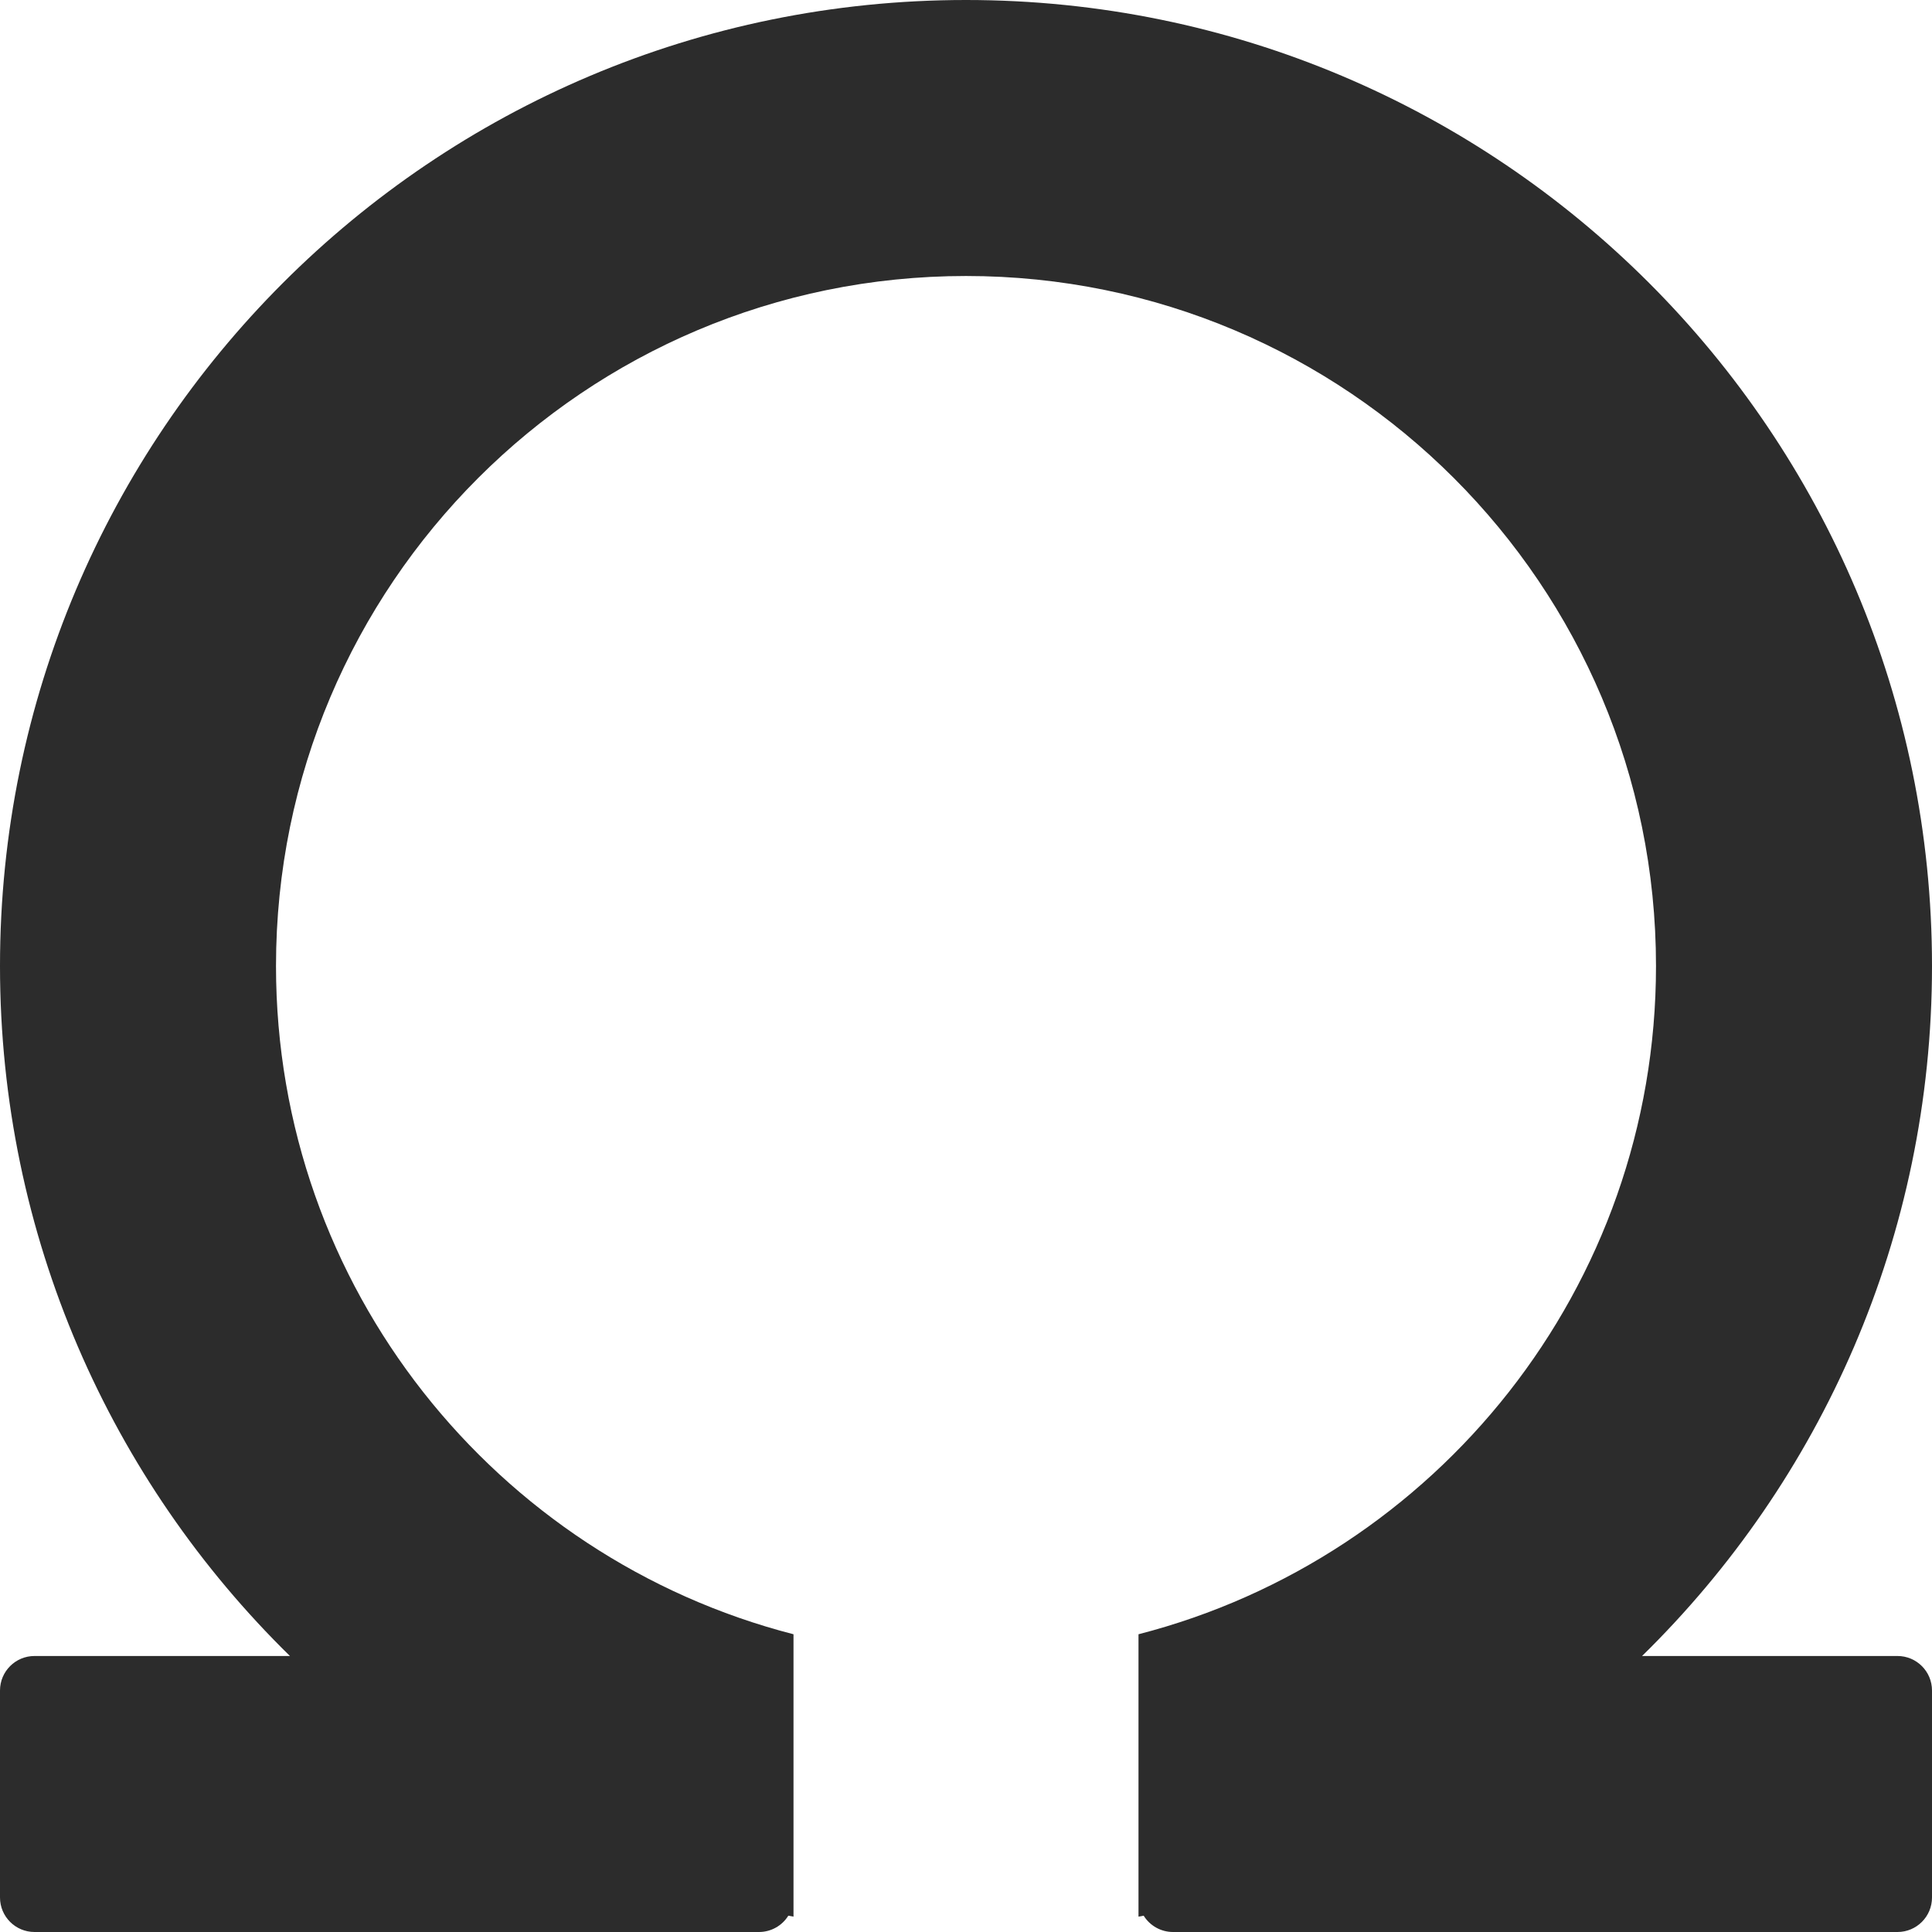
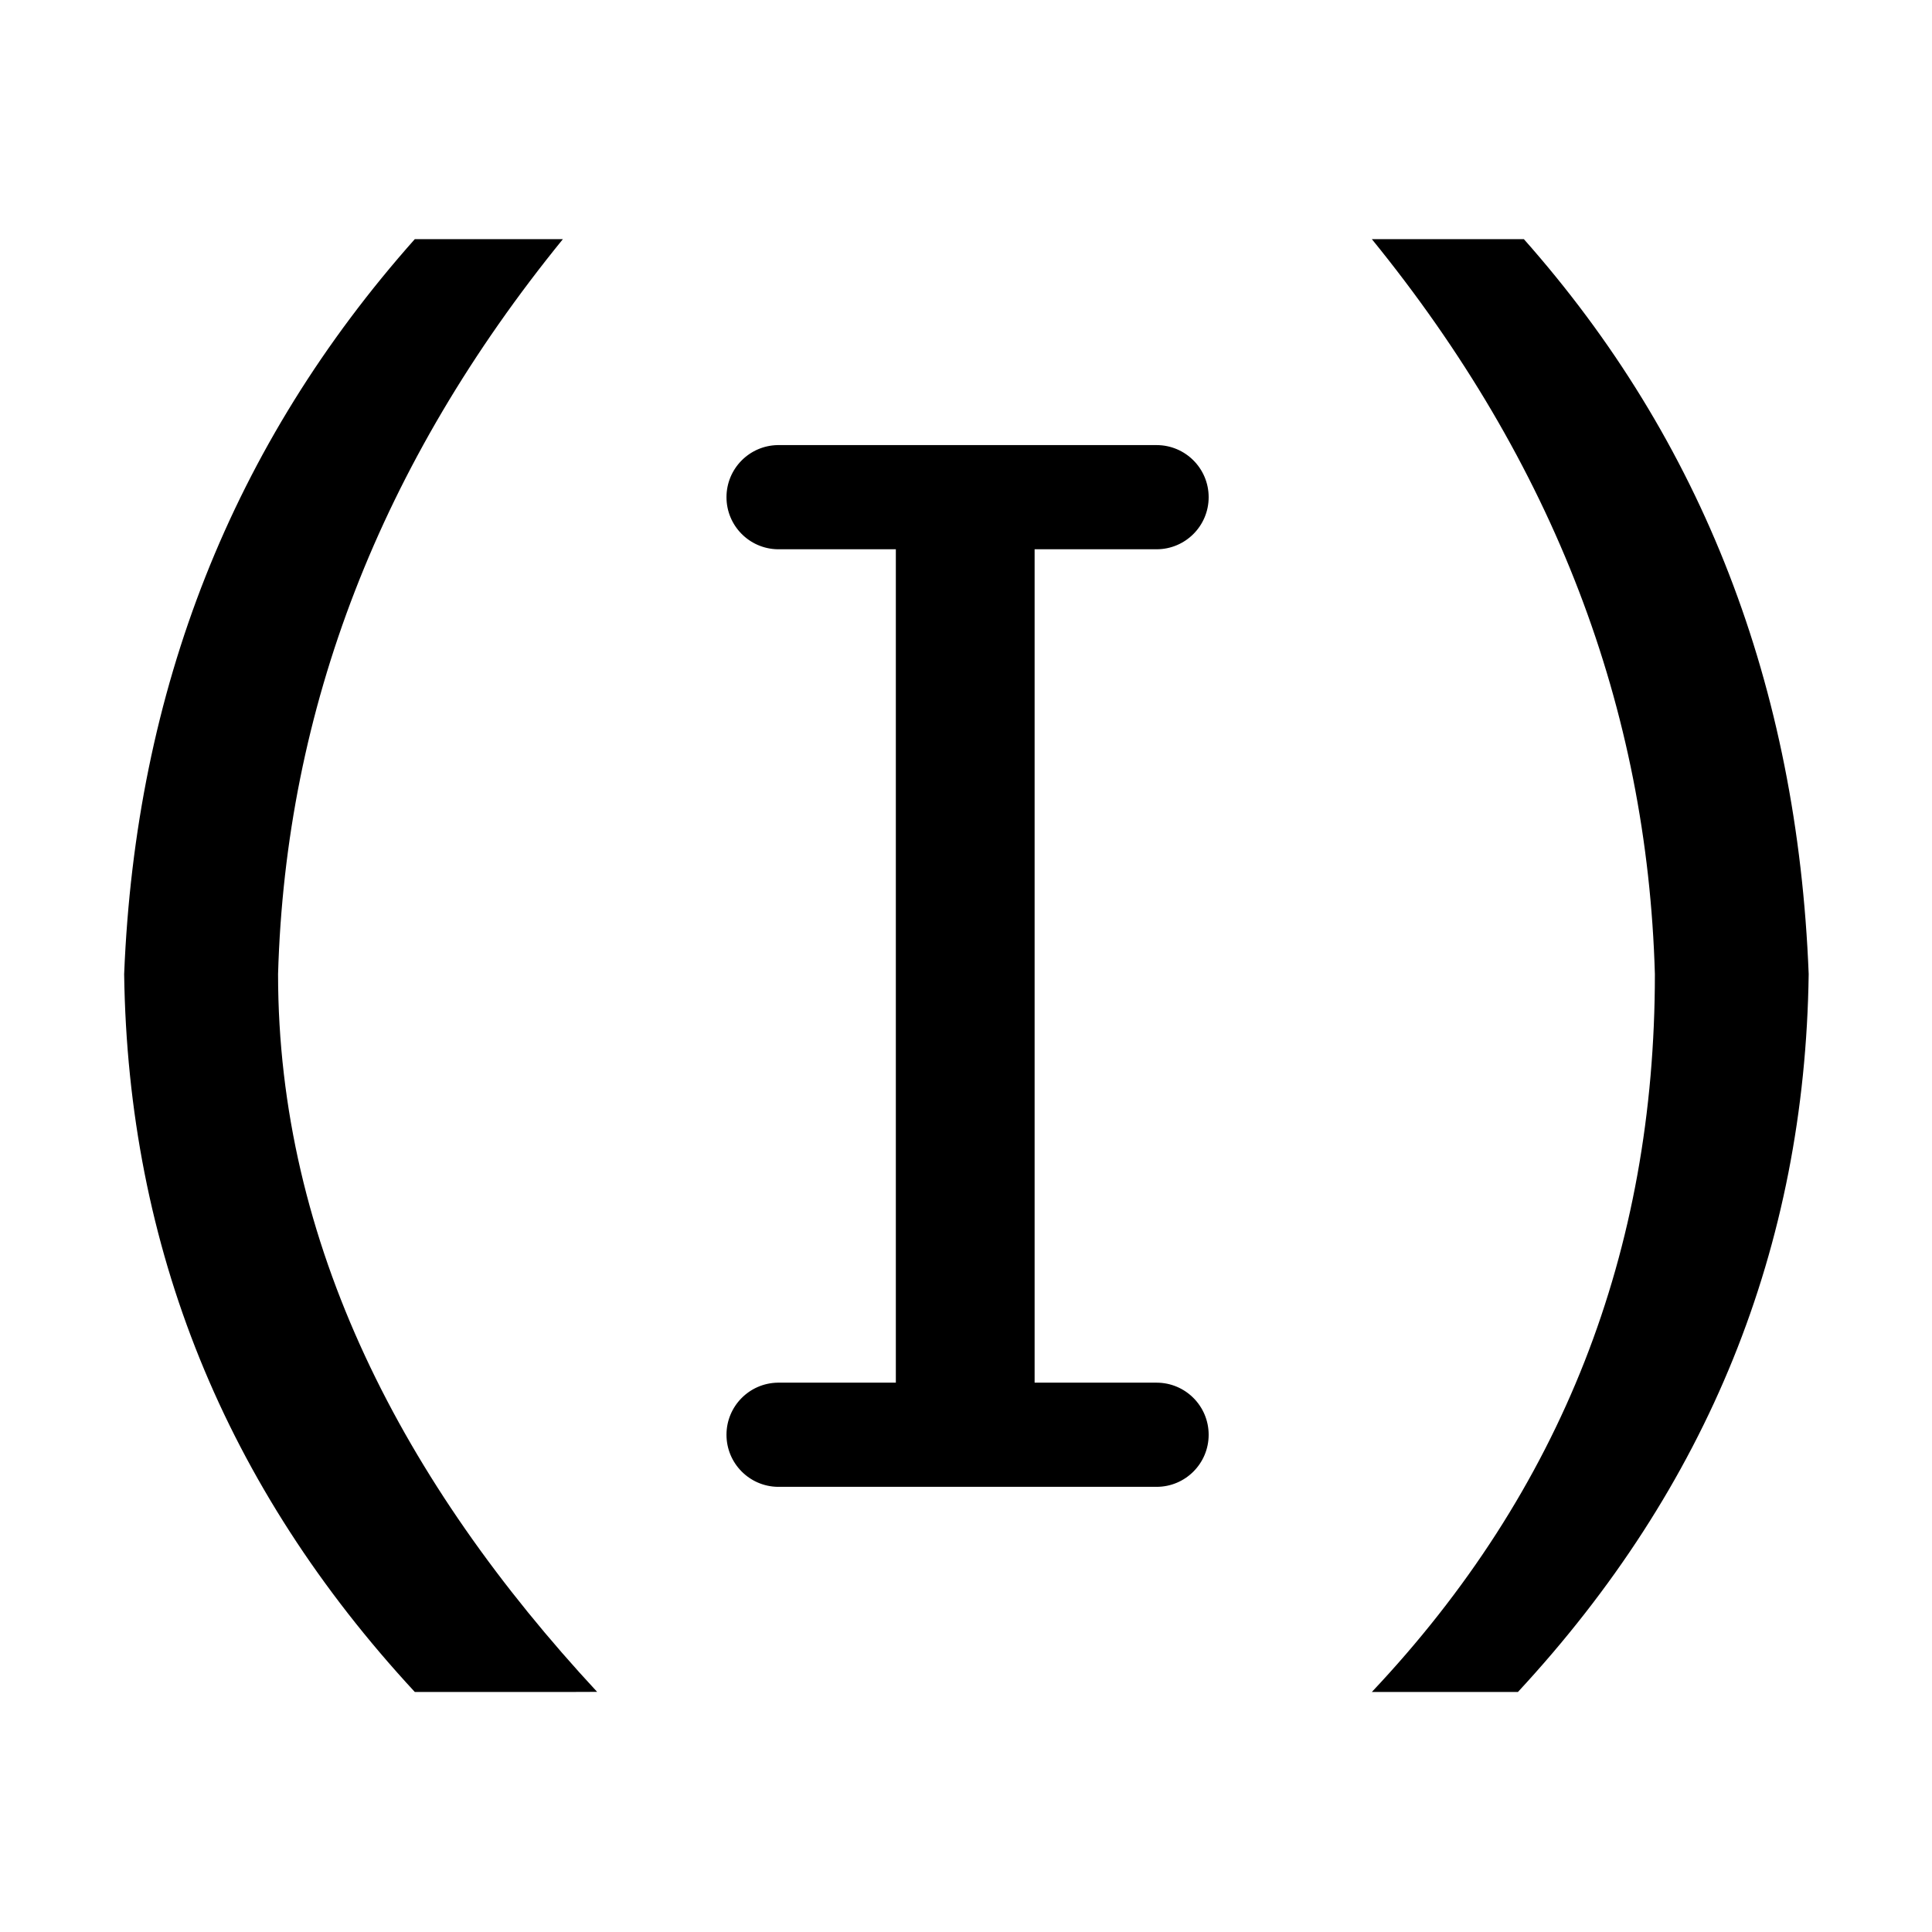
- <svg xmlns="http://www.w3.org/2000/svg" t="1746688657802" class="icon" viewBox="0 0 1024 1024" version="1.1" p-id="9273" width="200" height="200">
-   <path d="M153.673 877.714C58.843 784.786 0 655.269 0 512 0 229.23 229.23 0 512 0s512 229.23 512 512c0 143.269-58.843 272.786-153.673 365.714H1005.714a18.286 18.286 0 0 1 18.286 18.286v109.714a18.286 18.286 0 0 1-18.286 18.286H621.714a18.286 18.286 0 0 1-15.543-8.649l-2.743 0.512V866.194C761.161 825.6 877.714 682.423 877.714 512c0-201.984-163.73-365.714-365.714-365.714S146.286 310.016 146.286 512c0 170.423 116.553 313.6 274.286 354.194v149.669l-2.743-0.512A18.286 18.286 0 0 1 402.286 1024H18.286a18.286 18.286 0 0 1-18.286-18.286v-109.714a18.286 18.286 0 0 1 18.286-18.286h135.387z" fill="#2c2c2c" p-id="9274" />
+ <svg xmlns="http://www.w3.org/2000/svg" t="1747363468410" class="icon" viewBox="0 0 1024 1024" version="1.1" p-id="1802" width="200" height="200">
+   <path d="M301.384 896.779h-81.526C119.197 788.057 67.845 661.224 65.803 516.332c6.075-150.994 57.426-280.864 154.055-389.587h78.49c-96.633 118.771-146.935 248.642-150.967 389.531 0 142.96 66.458 269.793 169.109 380.448l-15.106 0.055z m503.254 0h-77.535c100.661-106.732 150.02-233.569 150.02-380.447-4.03-140.945-53.39-270.816-150.02-389.587h80.572C902.264 233.481 952.62 363.296 958.64 516.276c-1.989 144.947-53.341 271.78-154.056 380.448l0.054 0.055zM385.055 263.52c-0.003-15.058 12.059-27.34 27.112-27.61h200.845c15.244 0 27.603 12.364 27.603 27.61 0 15.245-12.358 27.605-27.603 27.605H412.167c-15.054-0.269-27.116-12.552-27.112-27.605z m0 496.931c-0.003-15.059 12.059-27.341 27.112-27.609h200.845c15.244 0 27.603 12.359 27.603 27.609 0 15.246-12.358 27.605-27.603 27.605H412.167c-15.054-0.269-27.116-12.551-27.112-27.605z m89.762-469.326h73.55v441.717h-73.55V291.125z m-3.776 0" p-id="1803" />
</svg>
